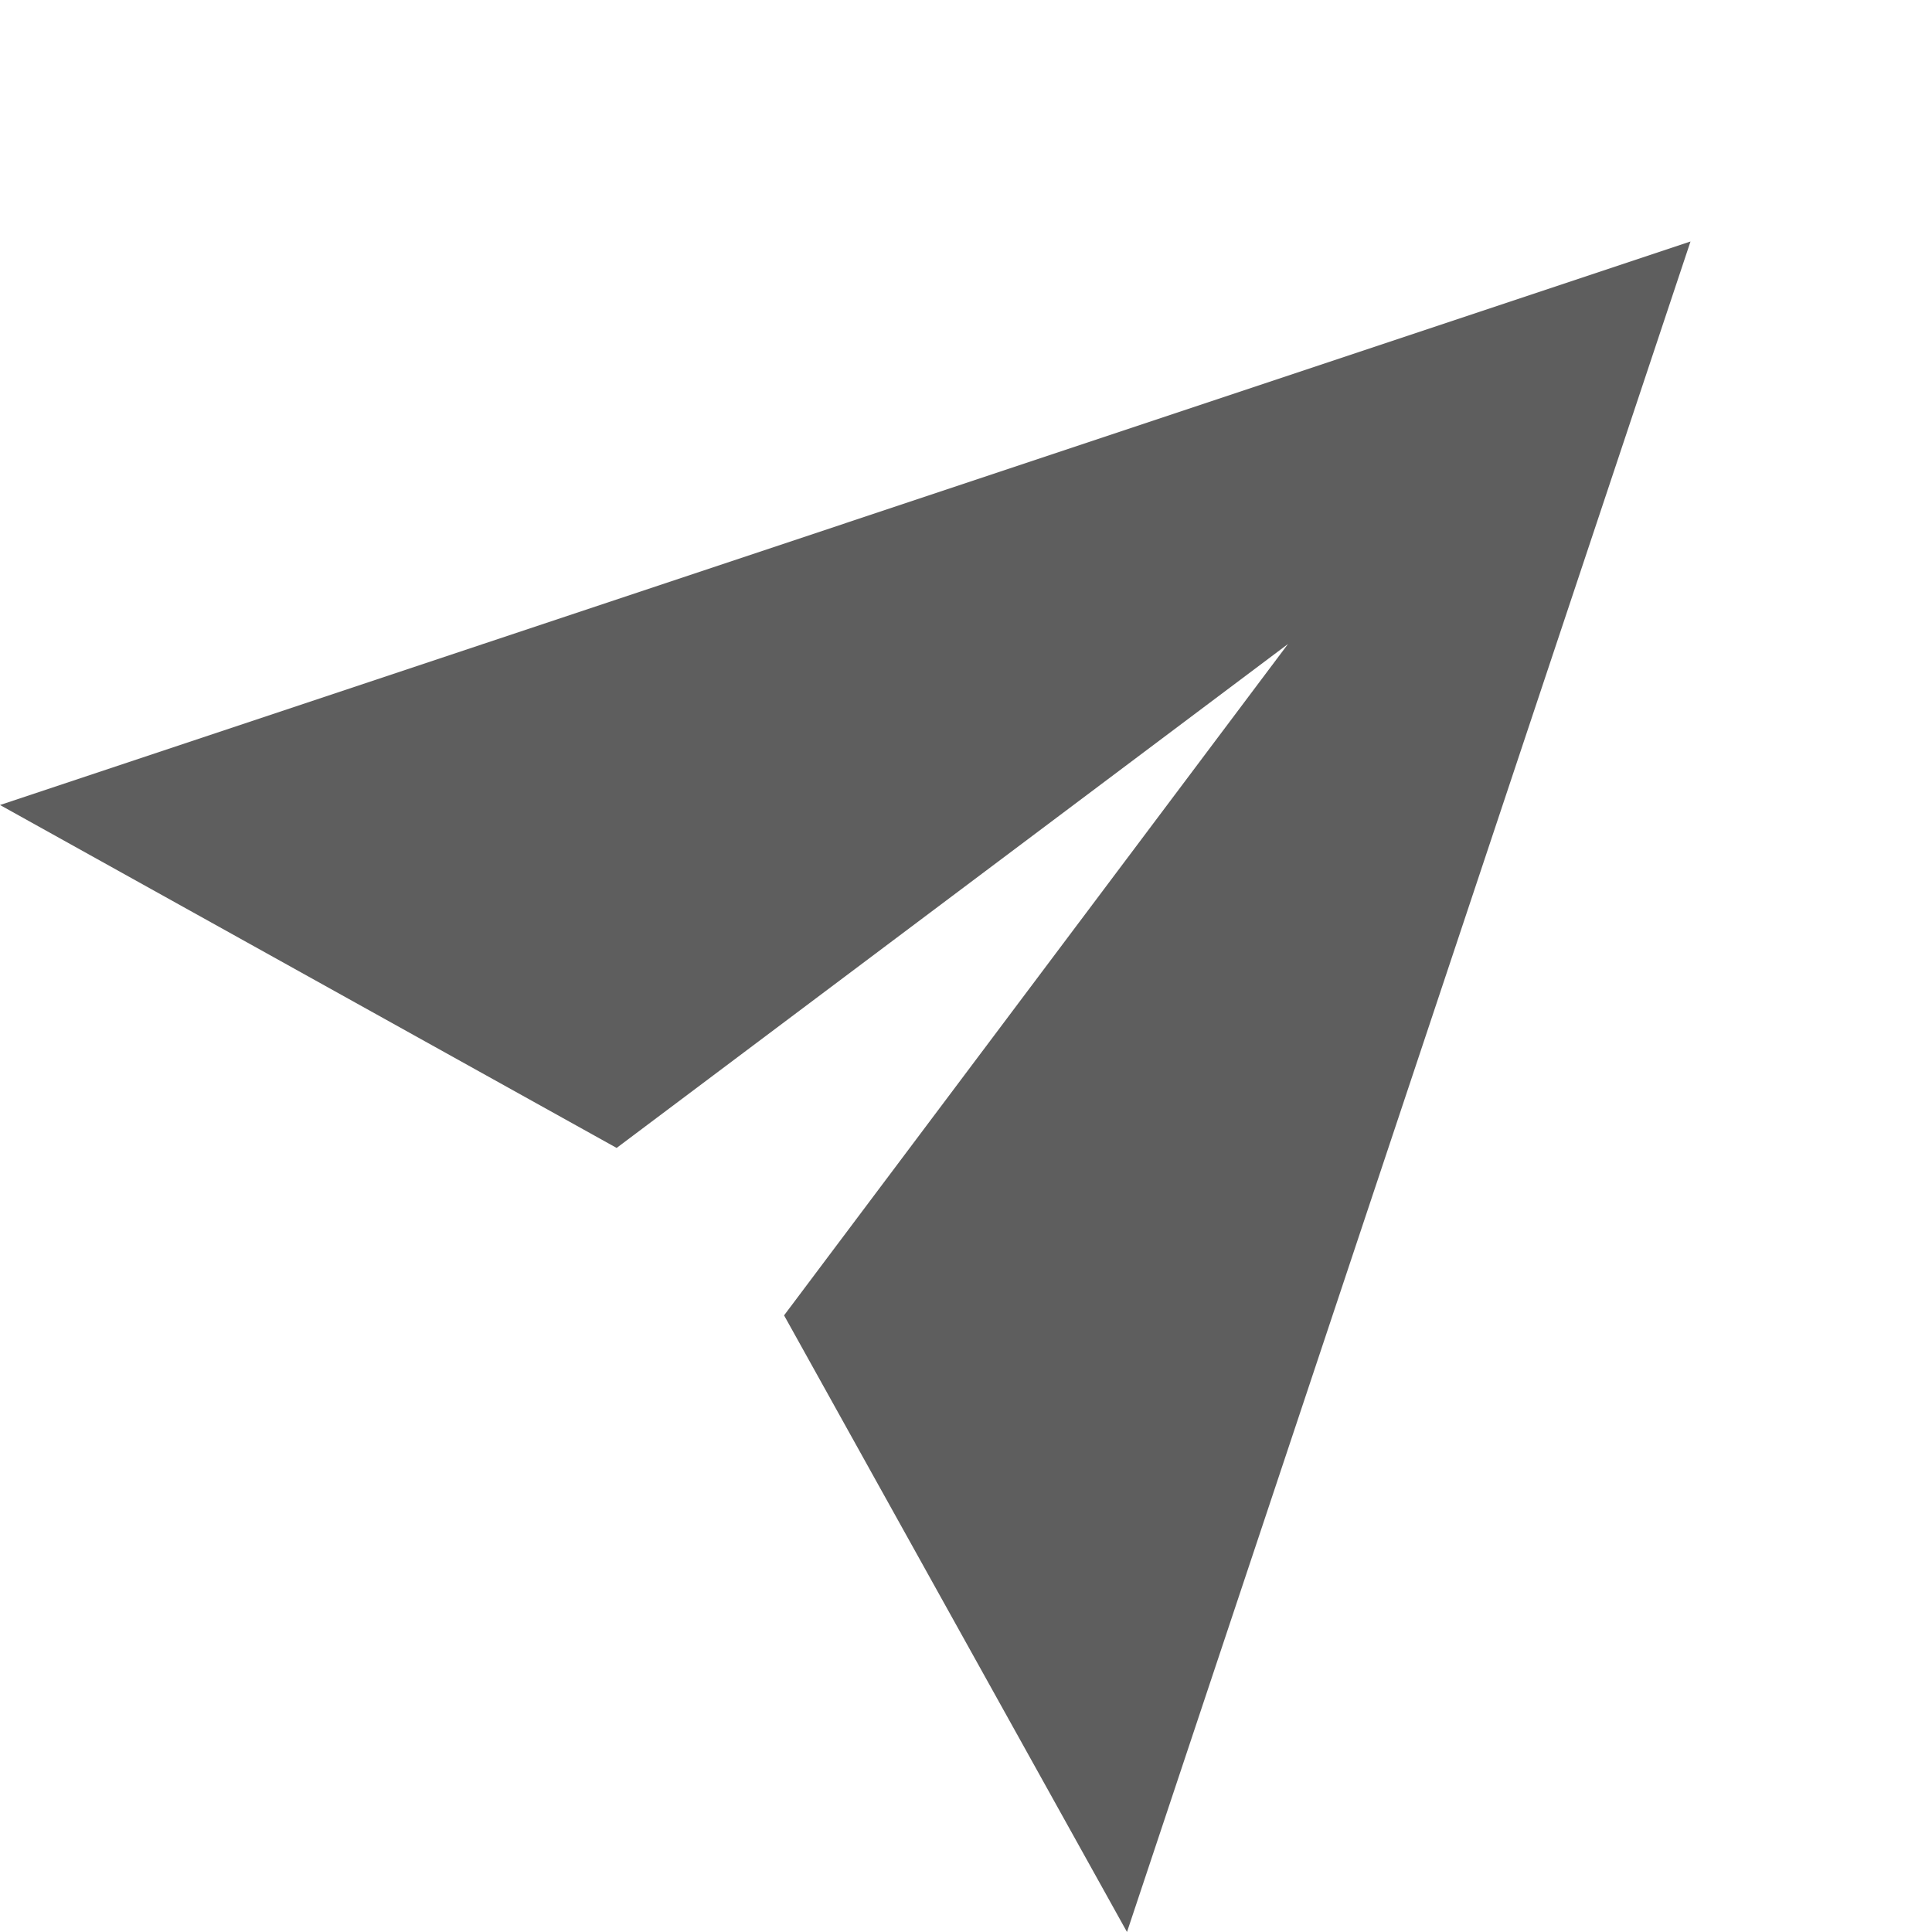
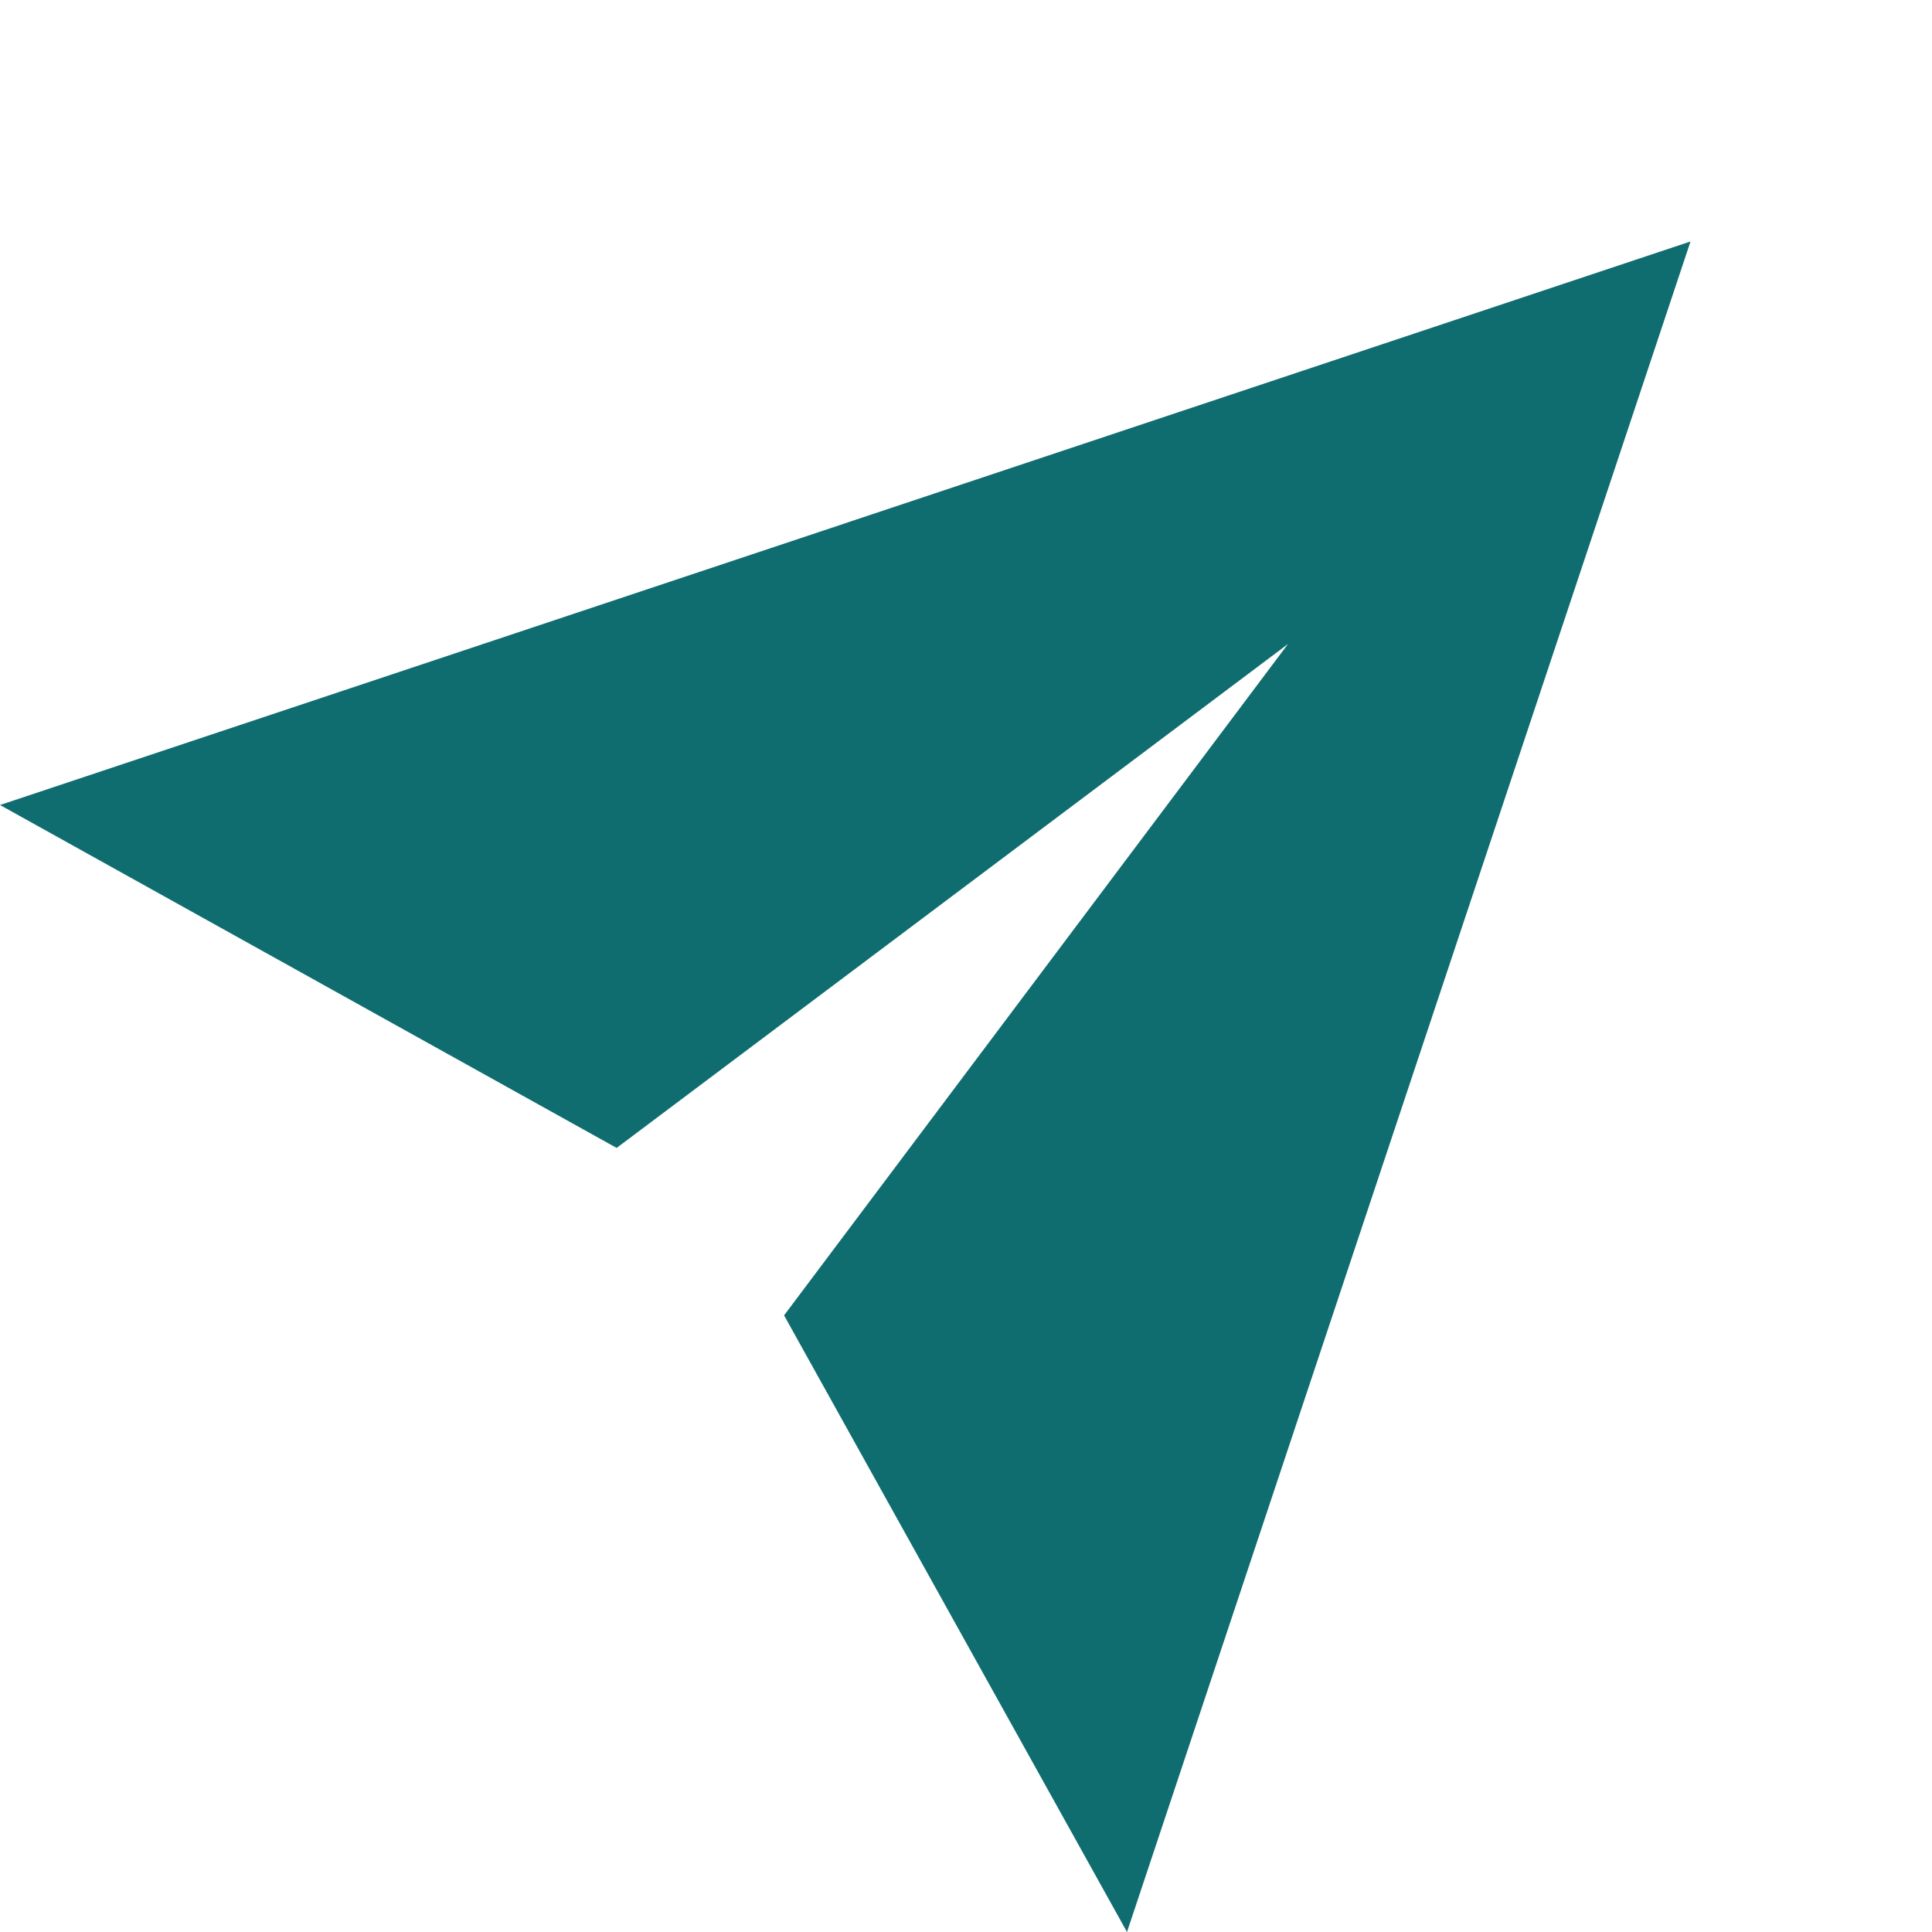
<svg xmlns="http://www.w3.org/2000/svg" role="none" aria-hidden="true" width="24" height="24" viewBox="0 0 24 24" data-supported-dps="24x24" data-test-icon="send-privately-medium" class="rtl-flip">
-   <path fill="#5E5E5E" d="M21 3L0 10l7.66 4.26L16 8l-6.26 8.34L14 24l7-21z" />
+   <path fill="#0f6d70" d="M21 3L0 10l7.66 4.26L16 8l-6.26 8.34L14 24l7-21z" />
</svg>
